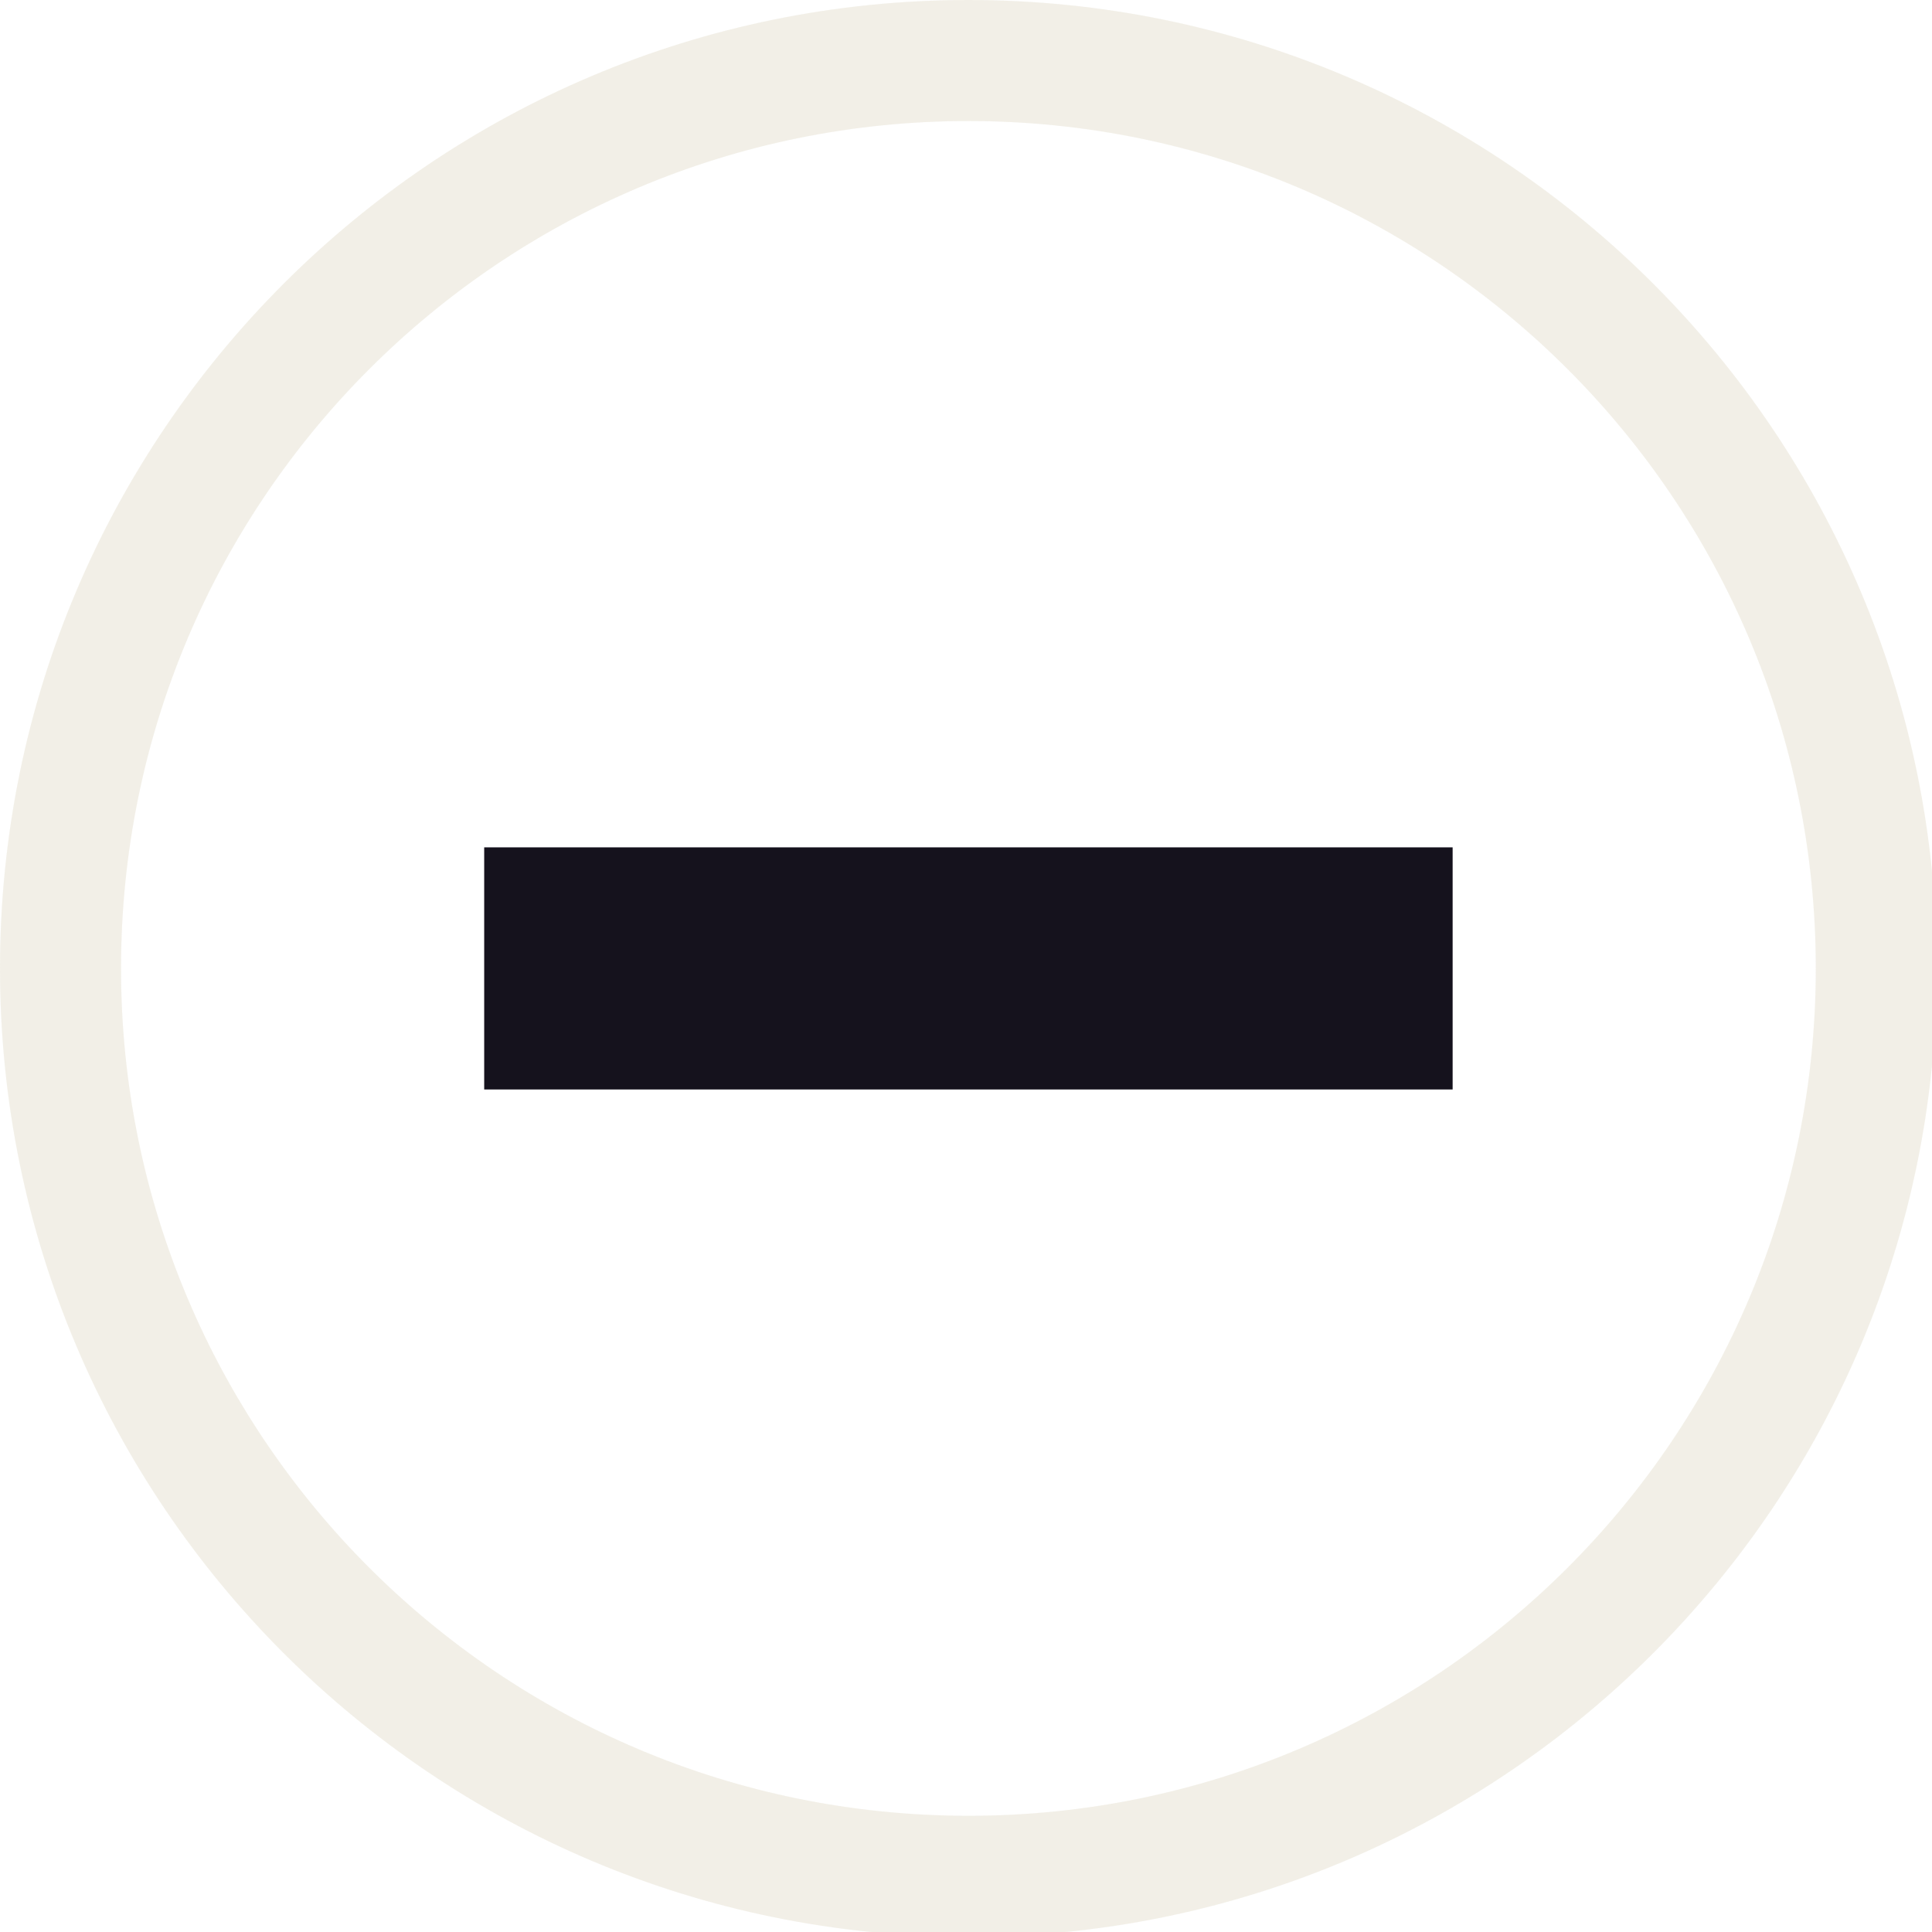
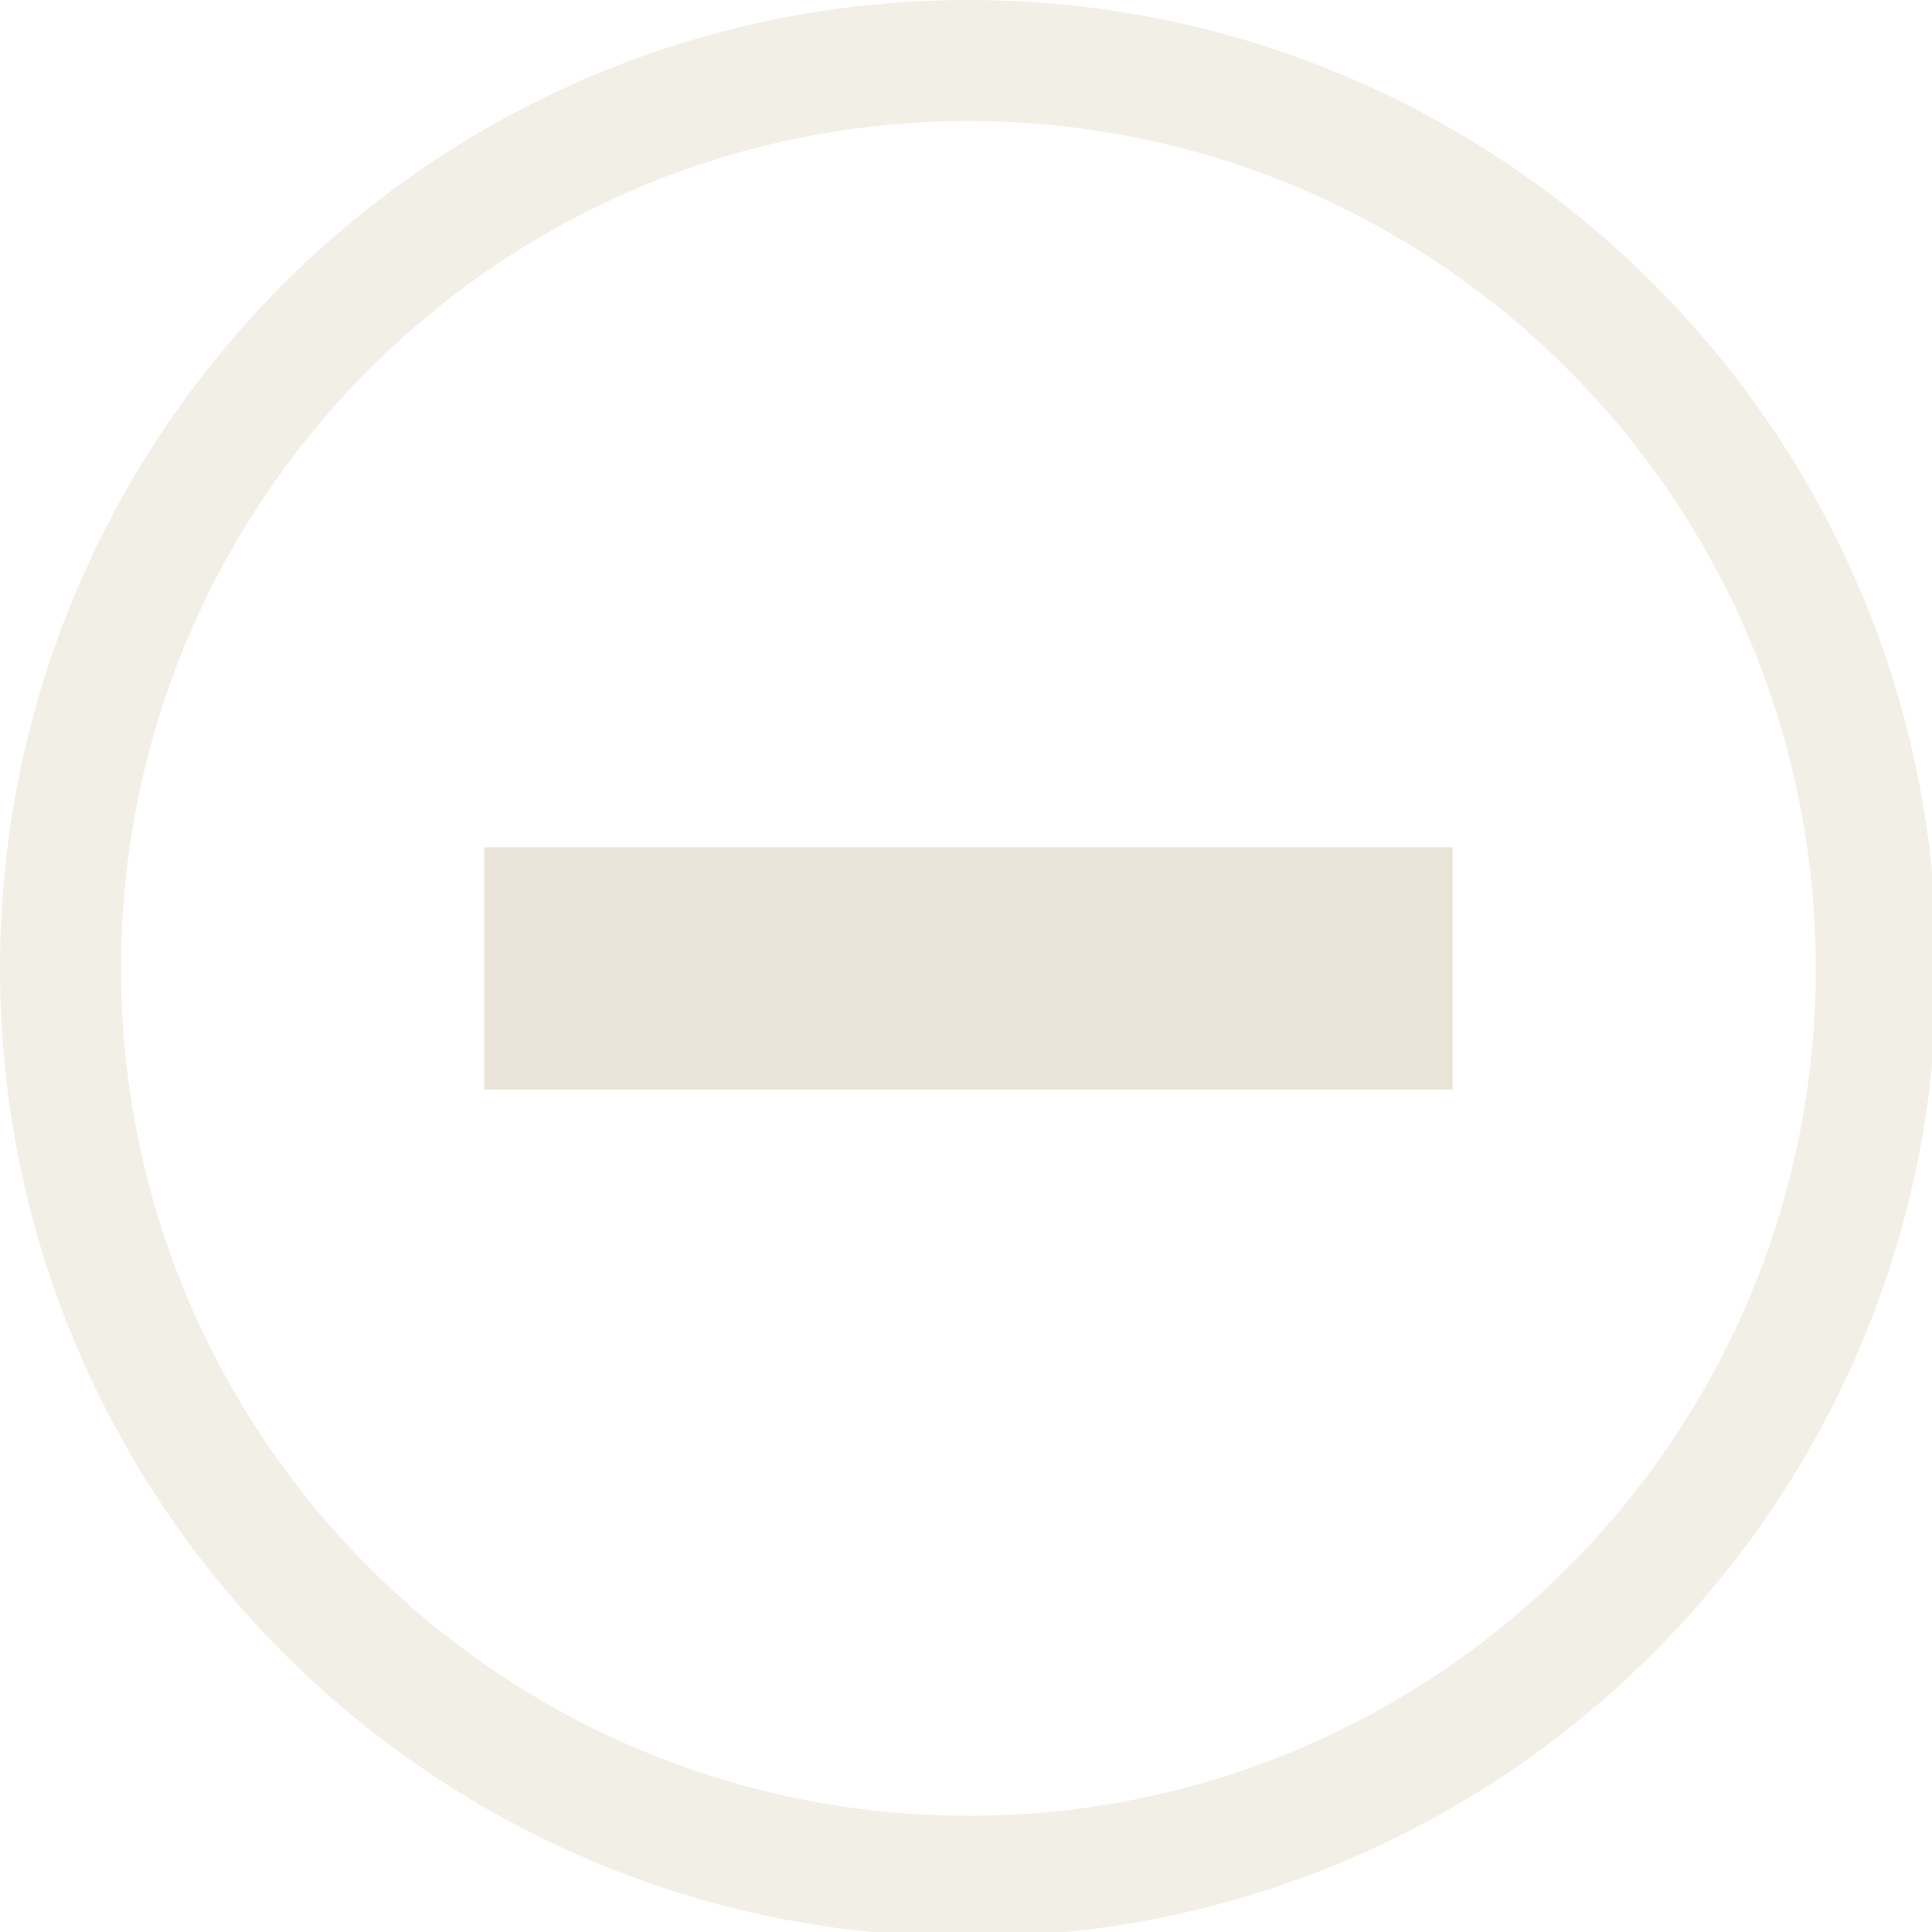
<svg xmlns="http://www.w3.org/2000/svg" width="133pt" height="133pt" viewBox="0 0 133 133" version="1.1">
  <g id="surface1">
    <path style=" stroke:none;fill-rule:nonzero;fill:#e9e4d7;fill-opacity:0.5;" d="M 66.668 0 C 29.852 0 0 29.852 0 66.668 C 0 103.484 29.852 133.332 66.668 133.332 C 103.484 133.332 133.332 103.484 133.332 66.668 C 133.332 29.852 103.484 0 66.668 0 Z M 66.668 8.332 C 98.895 8.332 125 34.441 125 66.668 C 125 98.895 98.895 125 66.668 125 C 34.441 125 8.332 98.895 8.332 66.668 C 8.332 34.441 34.441 8.332 66.668 8.332 Z M 66.668 8.332 " />
    <path style=" stroke:none;fill-rule:nonzero;fill:#e9e4d7;fill-opacity:0.15;" d="M 66.668 0 C 29.852 0 0 29.852 0 66.668 C 0 103.484 29.852 133.332 66.668 133.332 C 103.484 133.332 133.332 103.484 133.332 66.668 C 133.332 29.852 103.484 0 66.668 0 Z M 66.668 8.332 C 98.895 8.332 125 34.441 125 66.668 C 125 98.895 98.895 125 66.668 125 C 34.441 125 8.332 98.895 8.332 66.668 C 8.332 34.441 34.441 8.332 66.668 8.332 Z M 66.668 8.332 " />
-     <path style=" stroke:none;fill-rule:nonzero;fill:#15121d;fill-opacity:1;" d="M 33.332 58.332 L 100 58.332 L 100 75 L 33.332 75 Z M 33.332 58.332 " />
+     <path style=" stroke:none;fill-rule:nonzero;fill:#e9e4d7;fill-opacity:1;" d="M 33.332 58.332 L 100 58.332 L 100 75 L 33.332 75 Z M 33.332 58.332 " />
  </g>
</svg>
